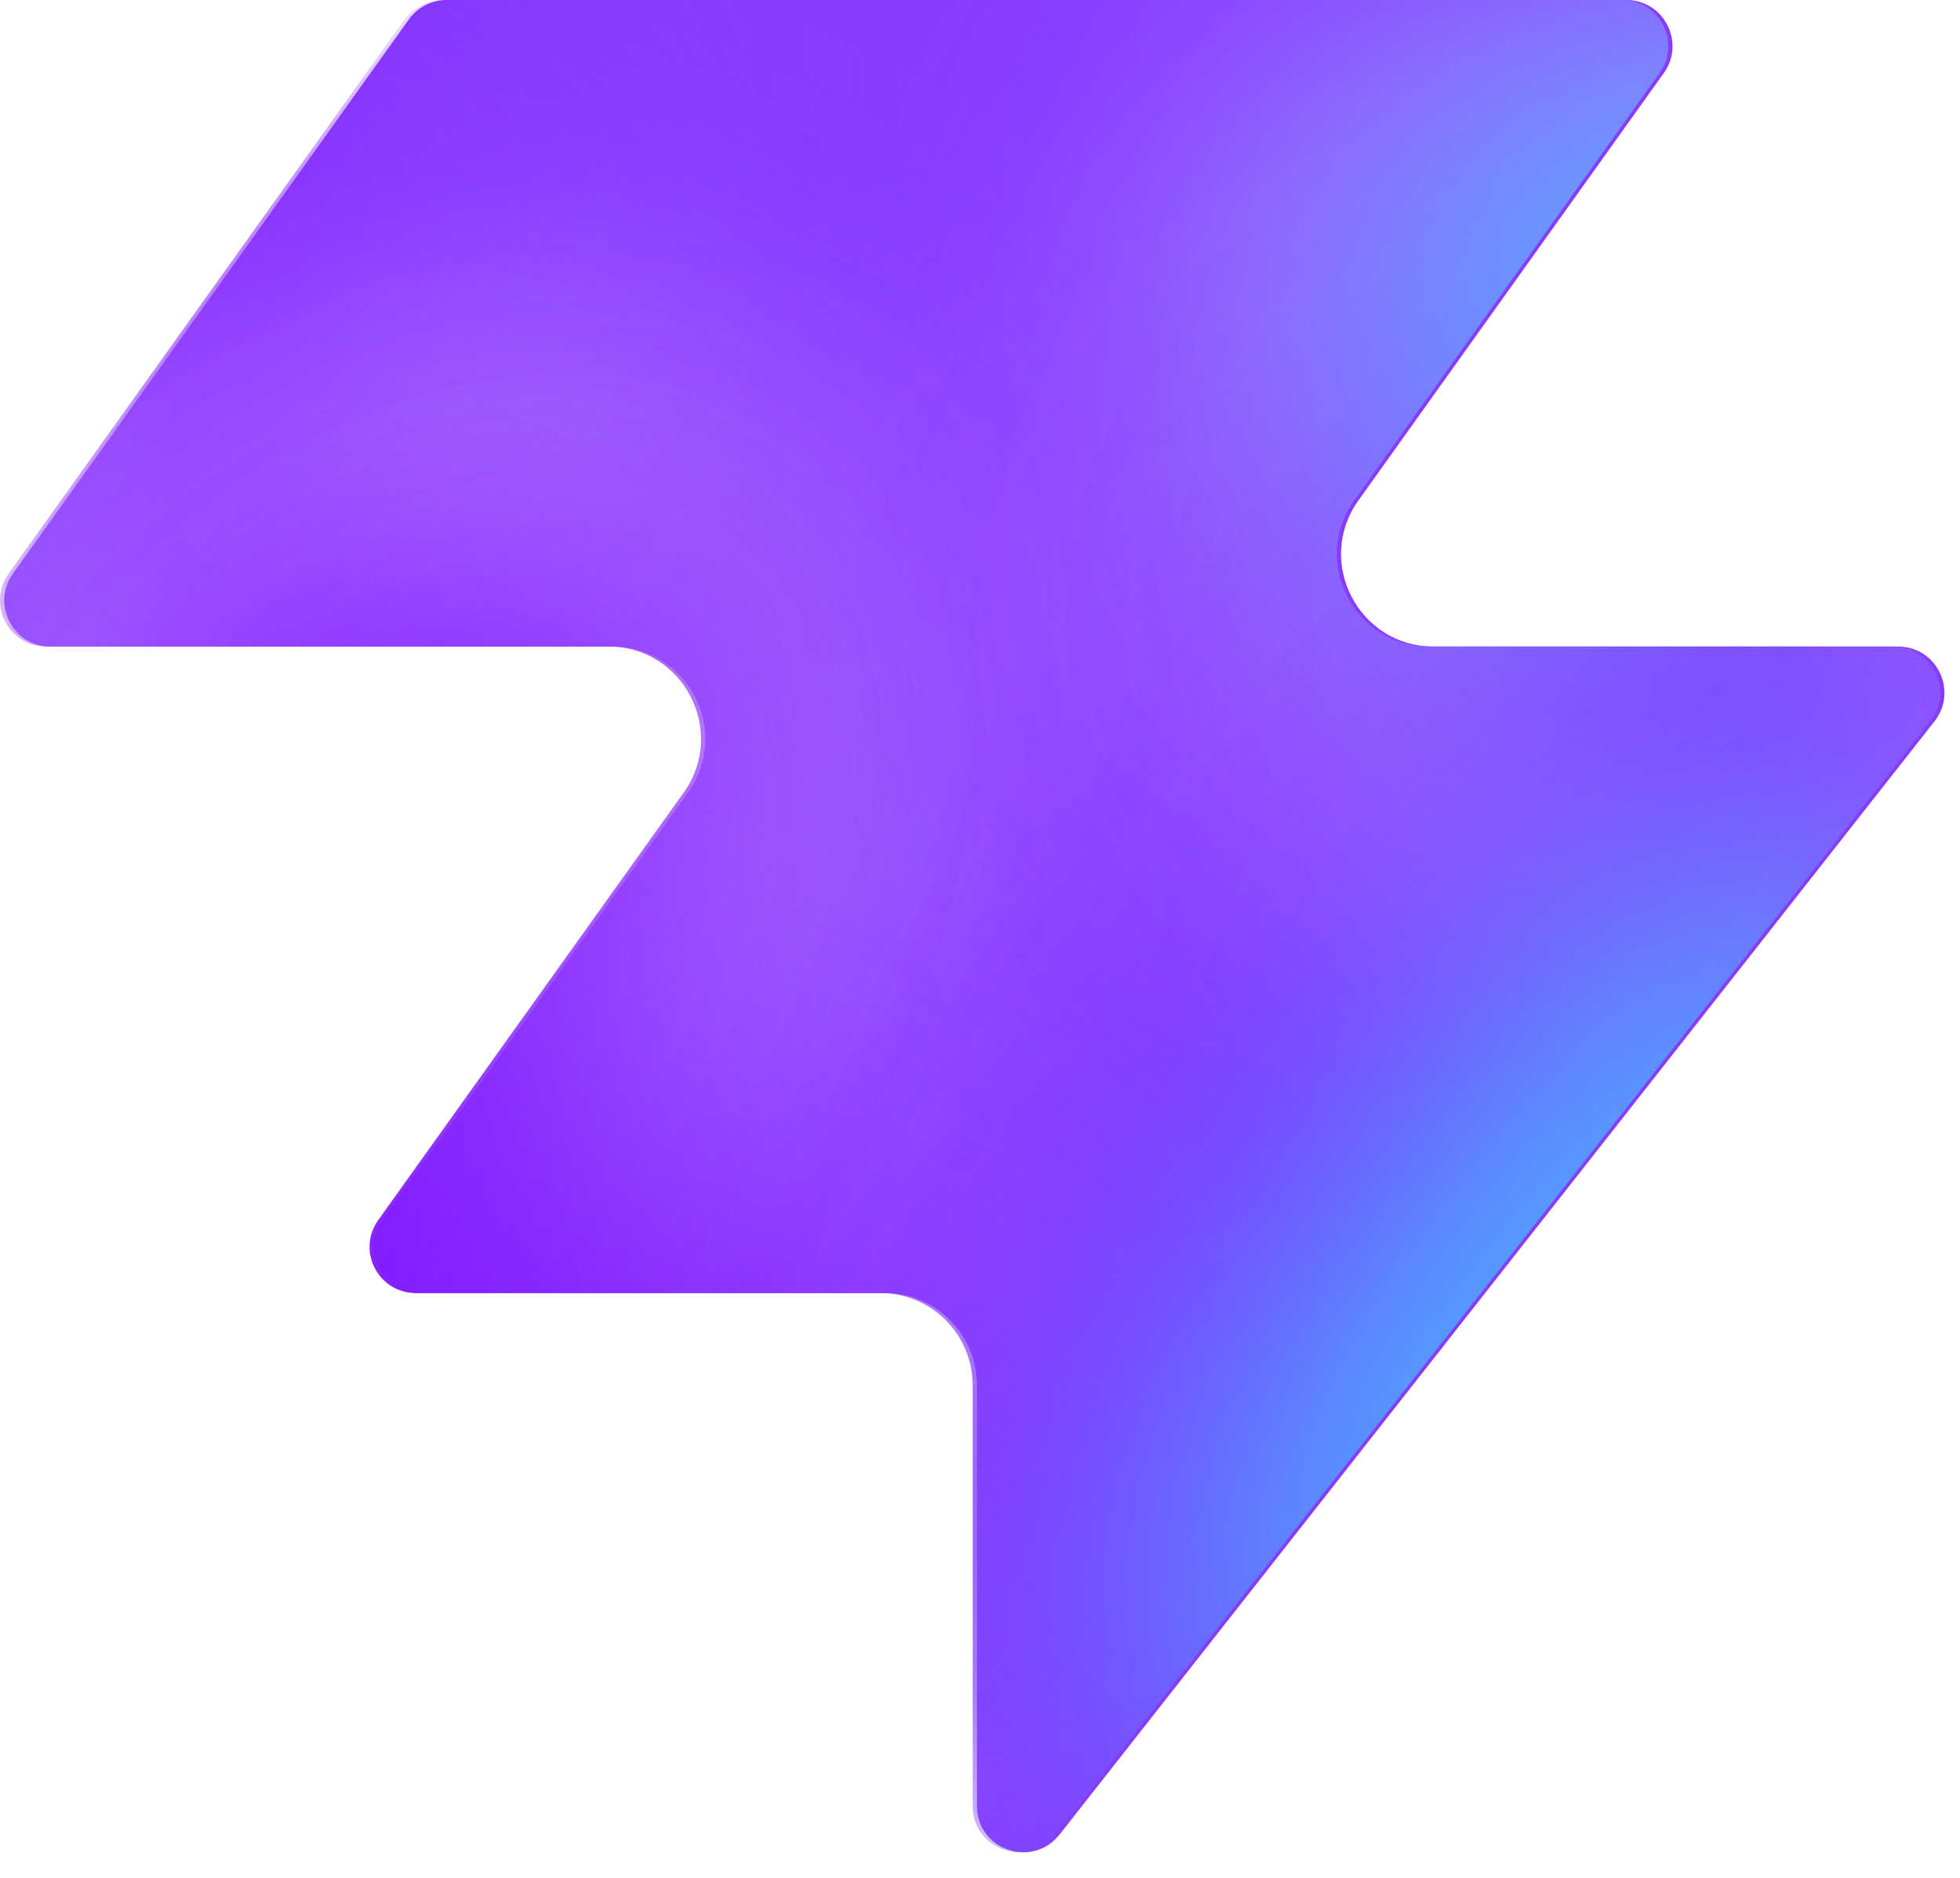
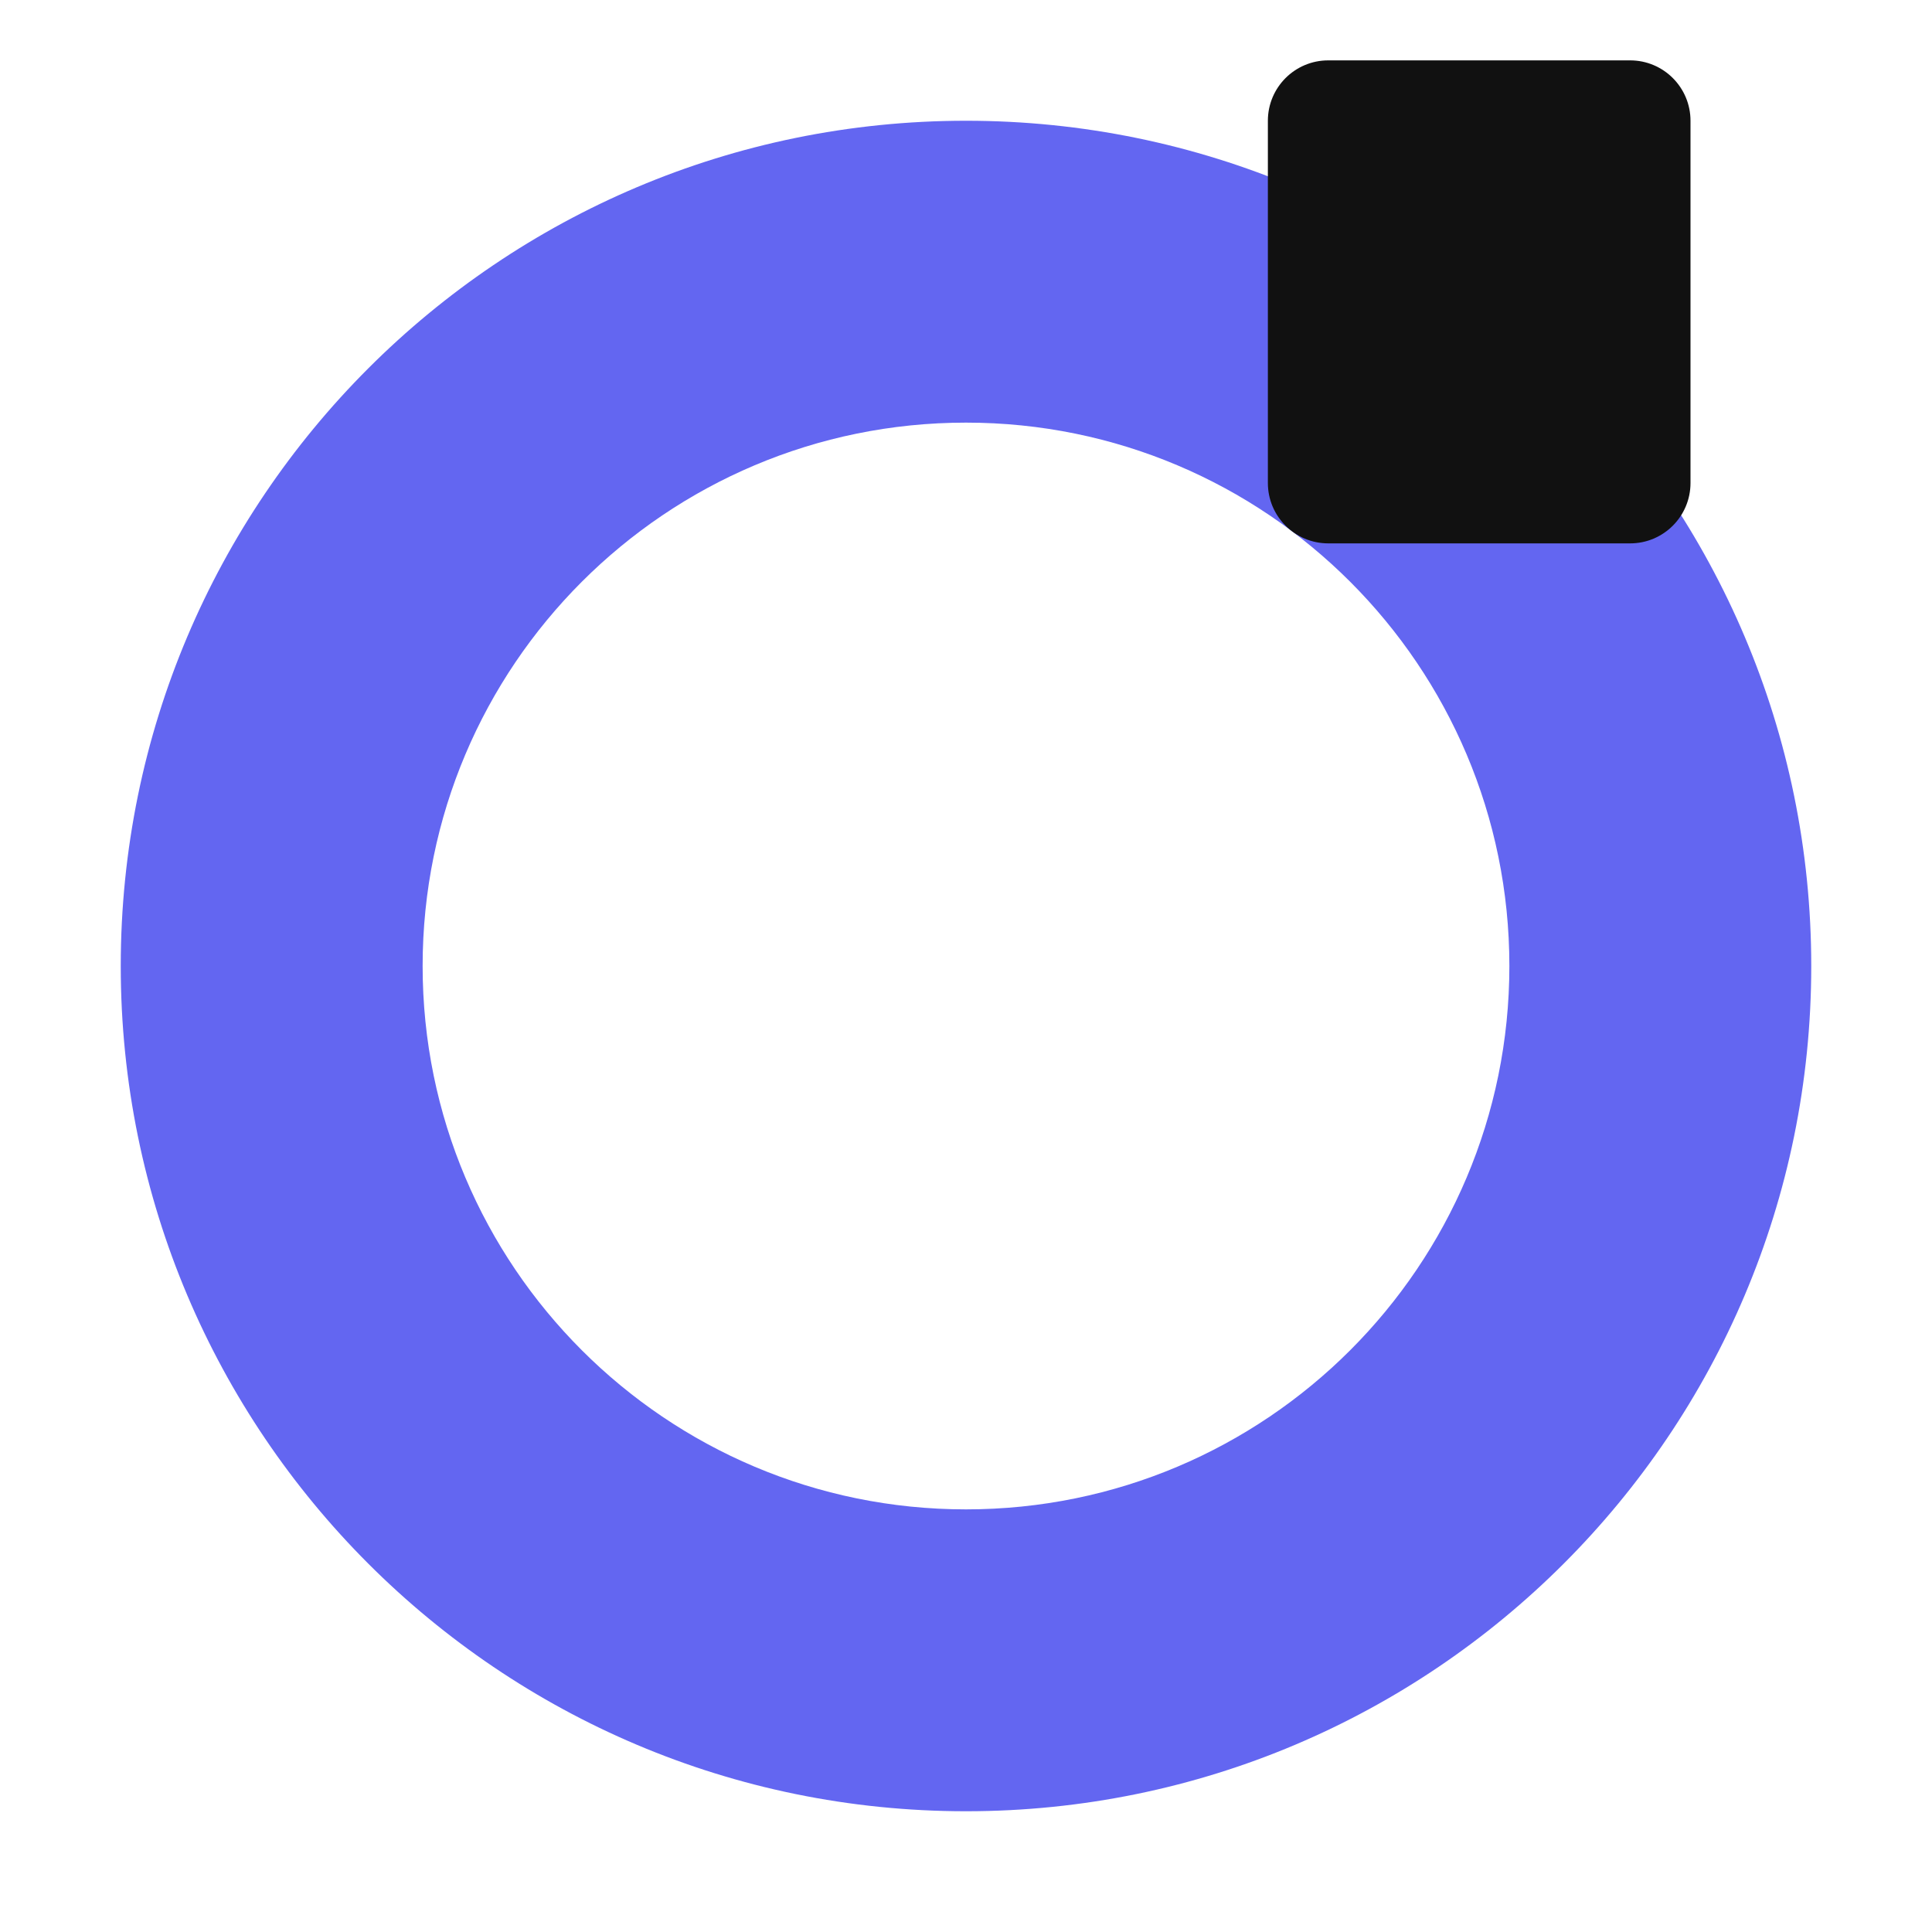
- <svg xmlns="http://www.w3.org/2000/svg" width="48" height="46" fill="none" viewBox="0 0 48 46">
-   <path fill="#863bff" d="M25.946 44.938c-.664.845-2.021.375-2.021-.698V33.937a2.26 2.26 0 0 0-2.262-2.262H10.287c-.92 0-1.456-1.04-.92-1.788l7.48-10.471c1.07-1.497 0-3.578-1.842-3.578H1.237c-.92 0-1.456-1.04-.92-1.788L10.013.474c.214-.297.556-.474.92-.474h28.894c.92 0 1.456 1.04.92 1.788l-7.48 10.471c-1.07 1.498 0 3.579 1.842 3.579h11.377c.943 0 1.473 1.088.89 1.83L25.947 44.94z" style="fill:#863bff;fill:color(display-p3 .525 .23 1);fill-opacity:1" />
-   <mask id="a" width="48" height="46" x="0" y="0" maskUnits="userSpaceOnUse" style="mask-type:alpha">
-     <path fill="#000" d="M25.842 44.938c-.664.844-2.021.375-2.021-.698V33.937a2.26 2.26 0 0 0-2.262-2.262H10.183c-.92 0-1.456-1.04-.92-1.788l7.48-10.471c1.07-1.498 0-3.579-1.842-3.579H1.133c-.92 0-1.456-1.04-.92-1.787L9.91.473c.214-.297.556-.474.92-.474h28.894c.92 0 1.456 1.04.92 1.788l-7.48 10.471c-1.07 1.498 0 3.578 1.842 3.578h11.377c.943 0 1.473 1.088.89 1.832L25.843 44.94z" style="fill:#000;fill-opacity:1" />
-   </mask>
-   <g mask="url(#a)">
-     <g filter="url(#b)">
-       <ellipse cx="5.508" cy="14.704" fill="#ede6ff" rx="5.508" ry="14.704" style="fill:#ede6ff;fill:color(display-p3 .927 .903 1);fill-opacity:1" transform="matrix(.00324 1 1 -.00324 -4.47 31.516)" />
-     </g>
-     <g filter="url(#c)">
-       <ellipse cx="10.399" cy="29.851" fill="#ede6ff" rx="10.399" ry="29.851" style="fill:#ede6ff;fill:color(display-p3 .927 .903 1);fill-opacity:1" transform="matrix(.00324 1 1 -.00324 -39.328 7.883)" />
-     </g>
-     <g filter="url(#d)">
-       <ellipse cx="5.508" cy="30.487" fill="#7e14ff" rx="5.508" ry="30.487" style="fill:#7e14ff;fill:color(display-p3 .492 .077 1);fill-opacity:1" transform="rotate(89.814 -25.913 -14.639)scale(1 -1)" />
-     </g>
-     <g filter="url(#e)">
-       <ellipse cx="5.508" cy="30.599" fill="#7e14ff" rx="5.508" ry="30.599" style="fill:#7e14ff;fill:color(display-p3 .492 .077 1);fill-opacity:1" transform="rotate(89.814 -32.644 -3.334)scale(1 -1)" />
-     </g>
-     <g filter="url(#f)">
-       <ellipse cx="5.508" cy="30.599" fill="#7e14ff" rx="5.508" ry="30.599" style="fill:#7e14ff;fill:color(display-p3 .492 .077 1);fill-opacity:1" transform="matrix(.00324 1 1 -.00324 -34.34 30.47)" />
-     </g>
-     <g filter="url(#g)">
-       <ellipse cx="14.072" cy="22.078" fill="#ede6ff" rx="14.072" ry="22.078" style="fill:#ede6ff;fill:color(display-p3 .927 .903 1);fill-opacity:1" transform="rotate(93.35 24.506 48.493)scale(-1 1)" />
-     </g>
-     <g filter="url(#h)">
-       <ellipse cx="3.47" cy="21.501" fill="#7e14ff" rx="3.47" ry="21.501" style="fill:#7e14ff;fill:color(display-p3 .492 .077 1);fill-opacity:1" transform="rotate(89.009 28.708 47.59)scale(-1 1)" />
-     </g>
-     <g filter="url(#i)">
-       <ellipse cx="3.47" cy="21.501" fill="#7e14ff" rx="3.47" ry="21.501" style="fill:#7e14ff;fill:color(display-p3 .492 .077 1);fill-opacity:1" transform="rotate(89.009 28.708 47.59)scale(-1 1)" />
-     </g>
-     <g filter="url(#j)">
-       <ellipse cx=".387" cy="8.972" fill="#7e14ff" rx="4.407" ry="29.108" style="fill:#7e14ff;fill:color(display-p3 .492 .077 1);fill-opacity:1" transform="rotate(39.51 .387 8.972)" />
-     </g>
-     <g filter="url(#k)">
-       <ellipse cx="47.523" cy="-6.092" fill="#7e14ff" rx="4.407" ry="29.108" style="fill:#7e14ff;fill:color(display-p3 .492 .077 1);fill-opacity:1" transform="rotate(37.892 47.523 -6.092)" />
-     </g>
-     <g filter="url(#l)">
-       <ellipse cx="41.412" cy="6.333" fill="#47bfff" rx="5.971" ry="9.665" style="fill:#47bfff;fill:color(display-p3 .28 .748 1);fill-opacity:1" transform="rotate(37.892 41.412 6.333)" />
-     </g>
-     <g filter="url(#m)">
-       <ellipse cx="-1.879" cy="38.332" fill="#7e14ff" rx="4.407" ry="29.108" style="fill:#7e14ff;fill:color(display-p3 .492 .077 1);fill-opacity:1" transform="rotate(37.892 -1.88 38.332)" />
-     </g>
-     <g filter="url(#n)">
-       <ellipse cx="-1.879" cy="38.332" fill="#7e14ff" rx="4.407" ry="29.108" style="fill:#7e14ff;fill:color(display-p3 .492 .077 1);fill-opacity:1" transform="rotate(37.892 -1.88 38.332)" />
-     </g>
-     <g filter="url(#o)">
-       <ellipse cx="35.651" cy="29.907" fill="#7e14ff" rx="4.407" ry="29.108" style="fill:#7e14ff;fill:color(display-p3 .492 .077 1);fill-opacity:1" transform="rotate(37.892 35.651 29.907)" />
-     </g>
-     <g filter="url(#p)">
-       <ellipse cx="38.418" cy="32.4" fill="#47bfff" rx="5.971" ry="15.297" style="fill:#47bfff;fill:color(display-p3 .28 .748 1);fill-opacity:1" transform="rotate(37.892 38.418 32.4)" />
-     </g>
-   </g>
-   <defs>
-     <filter id="b" width="60.045" height="41.654" x="-19.77" y="16.149" color-interpolation-filters="sRGB" filterUnits="userSpaceOnUse">
-       <feFlood flood-opacity="0" result="BackgroundImageFix" />
-       <feBlend in="SourceGraphic" in2="BackgroundImageFix" result="shape" />
-       <feGaussianBlur result="effect1_foregroundBlur_2002_17158" stdDeviation="7.659" />
-     </filter>
-     <filter id="c" width="90.34" height="51.437" x="-54.613" y="-7.533" color-interpolation-filters="sRGB" filterUnits="userSpaceOnUse">
-       <feFlood flood-opacity="0" result="BackgroundImageFix" />
-       <feBlend in="SourceGraphic" in2="BackgroundImageFix" result="shape" />
-       <feGaussianBlur result="effect1_foregroundBlur_2002_17158" stdDeviation="7.659" />
-     </filter>
-     <filter id="d" width="79.355" height="29.4" x="-49.64" y="2.03" color-interpolation-filters="sRGB" filterUnits="userSpaceOnUse">
-       <feFlood flood-opacity="0" result="BackgroundImageFix" />
-       <feBlend in="SourceGraphic" in2="BackgroundImageFix" result="shape" />
-       <feGaussianBlur result="effect1_foregroundBlur_2002_17158" stdDeviation="4.596" />
-     </filter>
-     <filter id="e" width="79.579" height="29.4" x="-45.045" y="20.029" color-interpolation-filters="sRGB" filterUnits="userSpaceOnUse">
-       <feFlood flood-opacity="0" result="BackgroundImageFix" />
-       <feBlend in="SourceGraphic" in2="BackgroundImageFix" result="shape" />
-       <feGaussianBlur result="effect1_foregroundBlur_2002_17158" stdDeviation="4.596" />
-     </filter>
-     <filter id="f" width="79.579" height="29.4" x="-43.513" y="21.178" color-interpolation-filters="sRGB" filterUnits="userSpaceOnUse">
-       <feFlood flood-opacity="0" result="BackgroundImageFix" />
-       <feBlend in="SourceGraphic" in2="BackgroundImageFix" result="shape" />
-       <feGaussianBlur result="effect1_foregroundBlur_2002_17158" stdDeviation="4.596" />
-     </filter>
-     <filter id="g" width="74.749" height="58.852" x="15.756" y="-17.901" color-interpolation-filters="sRGB" filterUnits="userSpaceOnUse">
-       <feFlood flood-opacity="0" result="BackgroundImageFix" />
-       <feBlend in="SourceGraphic" in2="BackgroundImageFix" result="shape" />
-       <feGaussianBlur result="effect1_foregroundBlur_2002_17158" stdDeviation="7.659" />
-     </filter>
-     <filter id="h" width="61.377" height="25.362" x="23.548" y="2.284" color-interpolation-filters="sRGB" filterUnits="userSpaceOnUse">
-       <feFlood flood-opacity="0" result="BackgroundImageFix" />
-       <feBlend in="SourceGraphic" in2="BackgroundImageFix" result="shape" />
-       <feGaussianBlur result="effect1_foregroundBlur_2002_17158" stdDeviation="4.596" />
-     </filter>
-     <filter id="i" width="61.377" height="25.362" x="23.548" y="2.284" color-interpolation-filters="sRGB" filterUnits="userSpaceOnUse">
-       <feFlood flood-opacity="0" result="BackgroundImageFix" />
-       <feBlend in="SourceGraphic" in2="BackgroundImageFix" result="shape" />
-       <feGaussianBlur result="effect1_foregroundBlur_2002_17158" stdDeviation="4.596" />
-     </filter>
-     <filter id="j" width="56.045" height="63.649" x="-27.636" y="-22.853" color-interpolation-filters="sRGB" filterUnits="userSpaceOnUse">
-       <feFlood flood-opacity="0" result="BackgroundImageFix" />
-       <feBlend in="SourceGraphic" in2="BackgroundImageFix" result="shape" />
-       <feGaussianBlur result="effect1_foregroundBlur_2002_17158" stdDeviation="4.596" />
-     </filter>
-     <filter id="k" width="54.814" height="64.646" x="20.116" y="-38.415" color-interpolation-filters="sRGB" filterUnits="userSpaceOnUse">
-       <feFlood flood-opacity="0" result="BackgroundImageFix" />
-       <feBlend in="SourceGraphic" in2="BackgroundImageFix" result="shape" />
-       <feGaussianBlur result="effect1_foregroundBlur_2002_17158" stdDeviation="4.596" />
-     </filter>
-     <filter id="l" width="33.541" height="35.313" x="24.641" y="-11.323" color-interpolation-filters="sRGB" filterUnits="userSpaceOnUse">
-       <feFlood flood-opacity="0" result="BackgroundImageFix" />
-       <feBlend in="SourceGraphic" in2="BackgroundImageFix" result="shape" />
-       <feGaussianBlur result="effect1_foregroundBlur_2002_17158" stdDeviation="4.596" />
-     </filter>
-     <filter id="m" width="54.814" height="64.646" x="-29.286" y="6.009" color-interpolation-filters="sRGB" filterUnits="userSpaceOnUse">
-       <feFlood flood-opacity="0" result="BackgroundImageFix" />
-       <feBlend in="SourceGraphic" in2="BackgroundImageFix" result="shape" />
-       <feGaussianBlur result="effect1_foregroundBlur_2002_17158" stdDeviation="4.596" />
-     </filter>
-     <filter id="n" width="54.814" height="64.646" x="-29.286" y="6.009" color-interpolation-filters="sRGB" filterUnits="userSpaceOnUse">
-       <feFlood flood-opacity="0" result="BackgroundImageFix" />
-       <feBlend in="SourceGraphic" in2="BackgroundImageFix" result="shape" />
-       <feGaussianBlur result="effect1_foregroundBlur_2002_17158" stdDeviation="4.596" />
-     </filter>
-     <filter id="o" width="54.814" height="64.646" x="8.244" y="-2.416" color-interpolation-filters="sRGB" filterUnits="userSpaceOnUse">
-       <feFlood flood-opacity="0" result="BackgroundImageFix" />
-       <feBlend in="SourceGraphic" in2="BackgroundImageFix" result="shape" />
-       <feGaussianBlur result="effect1_foregroundBlur_2002_17158" stdDeviation="4.596" />
-     </filter>
-     <filter id="p" width="39.409" height="43.623" x="18.713" y="10.588" color-interpolation-filters="sRGB" filterUnits="userSpaceOnUse">
-       <feFlood flood-opacity="0" result="BackgroundImageFix" />
-       <feBlend in="SourceGraphic" in2="BackgroundImageFix" result="shape" />
-       <feGaussianBlur result="effect1_foregroundBlur_2002_17158" stdDeviation="4.596" />
-     </filter>
-   </defs>
+ <svg xmlns="http://www.w3.org/2000/svg" viewBox="0 0 32 32" fill="none">
+   <path d="M16 2C8.268 2 2 8.268 2 16s6.268 14 14 14 14-6.268 14-14S23.732 2 16 2zm0 5c4.97 0 9 4.03 9 9s-4.03 9-9 9-9-4.03-9-9 4.03-9 9-9z" fill="#6366F1" />
+   <rect x="21" y="1" width="7" height="8" rx="1" fill="#111111" />
</svg>
